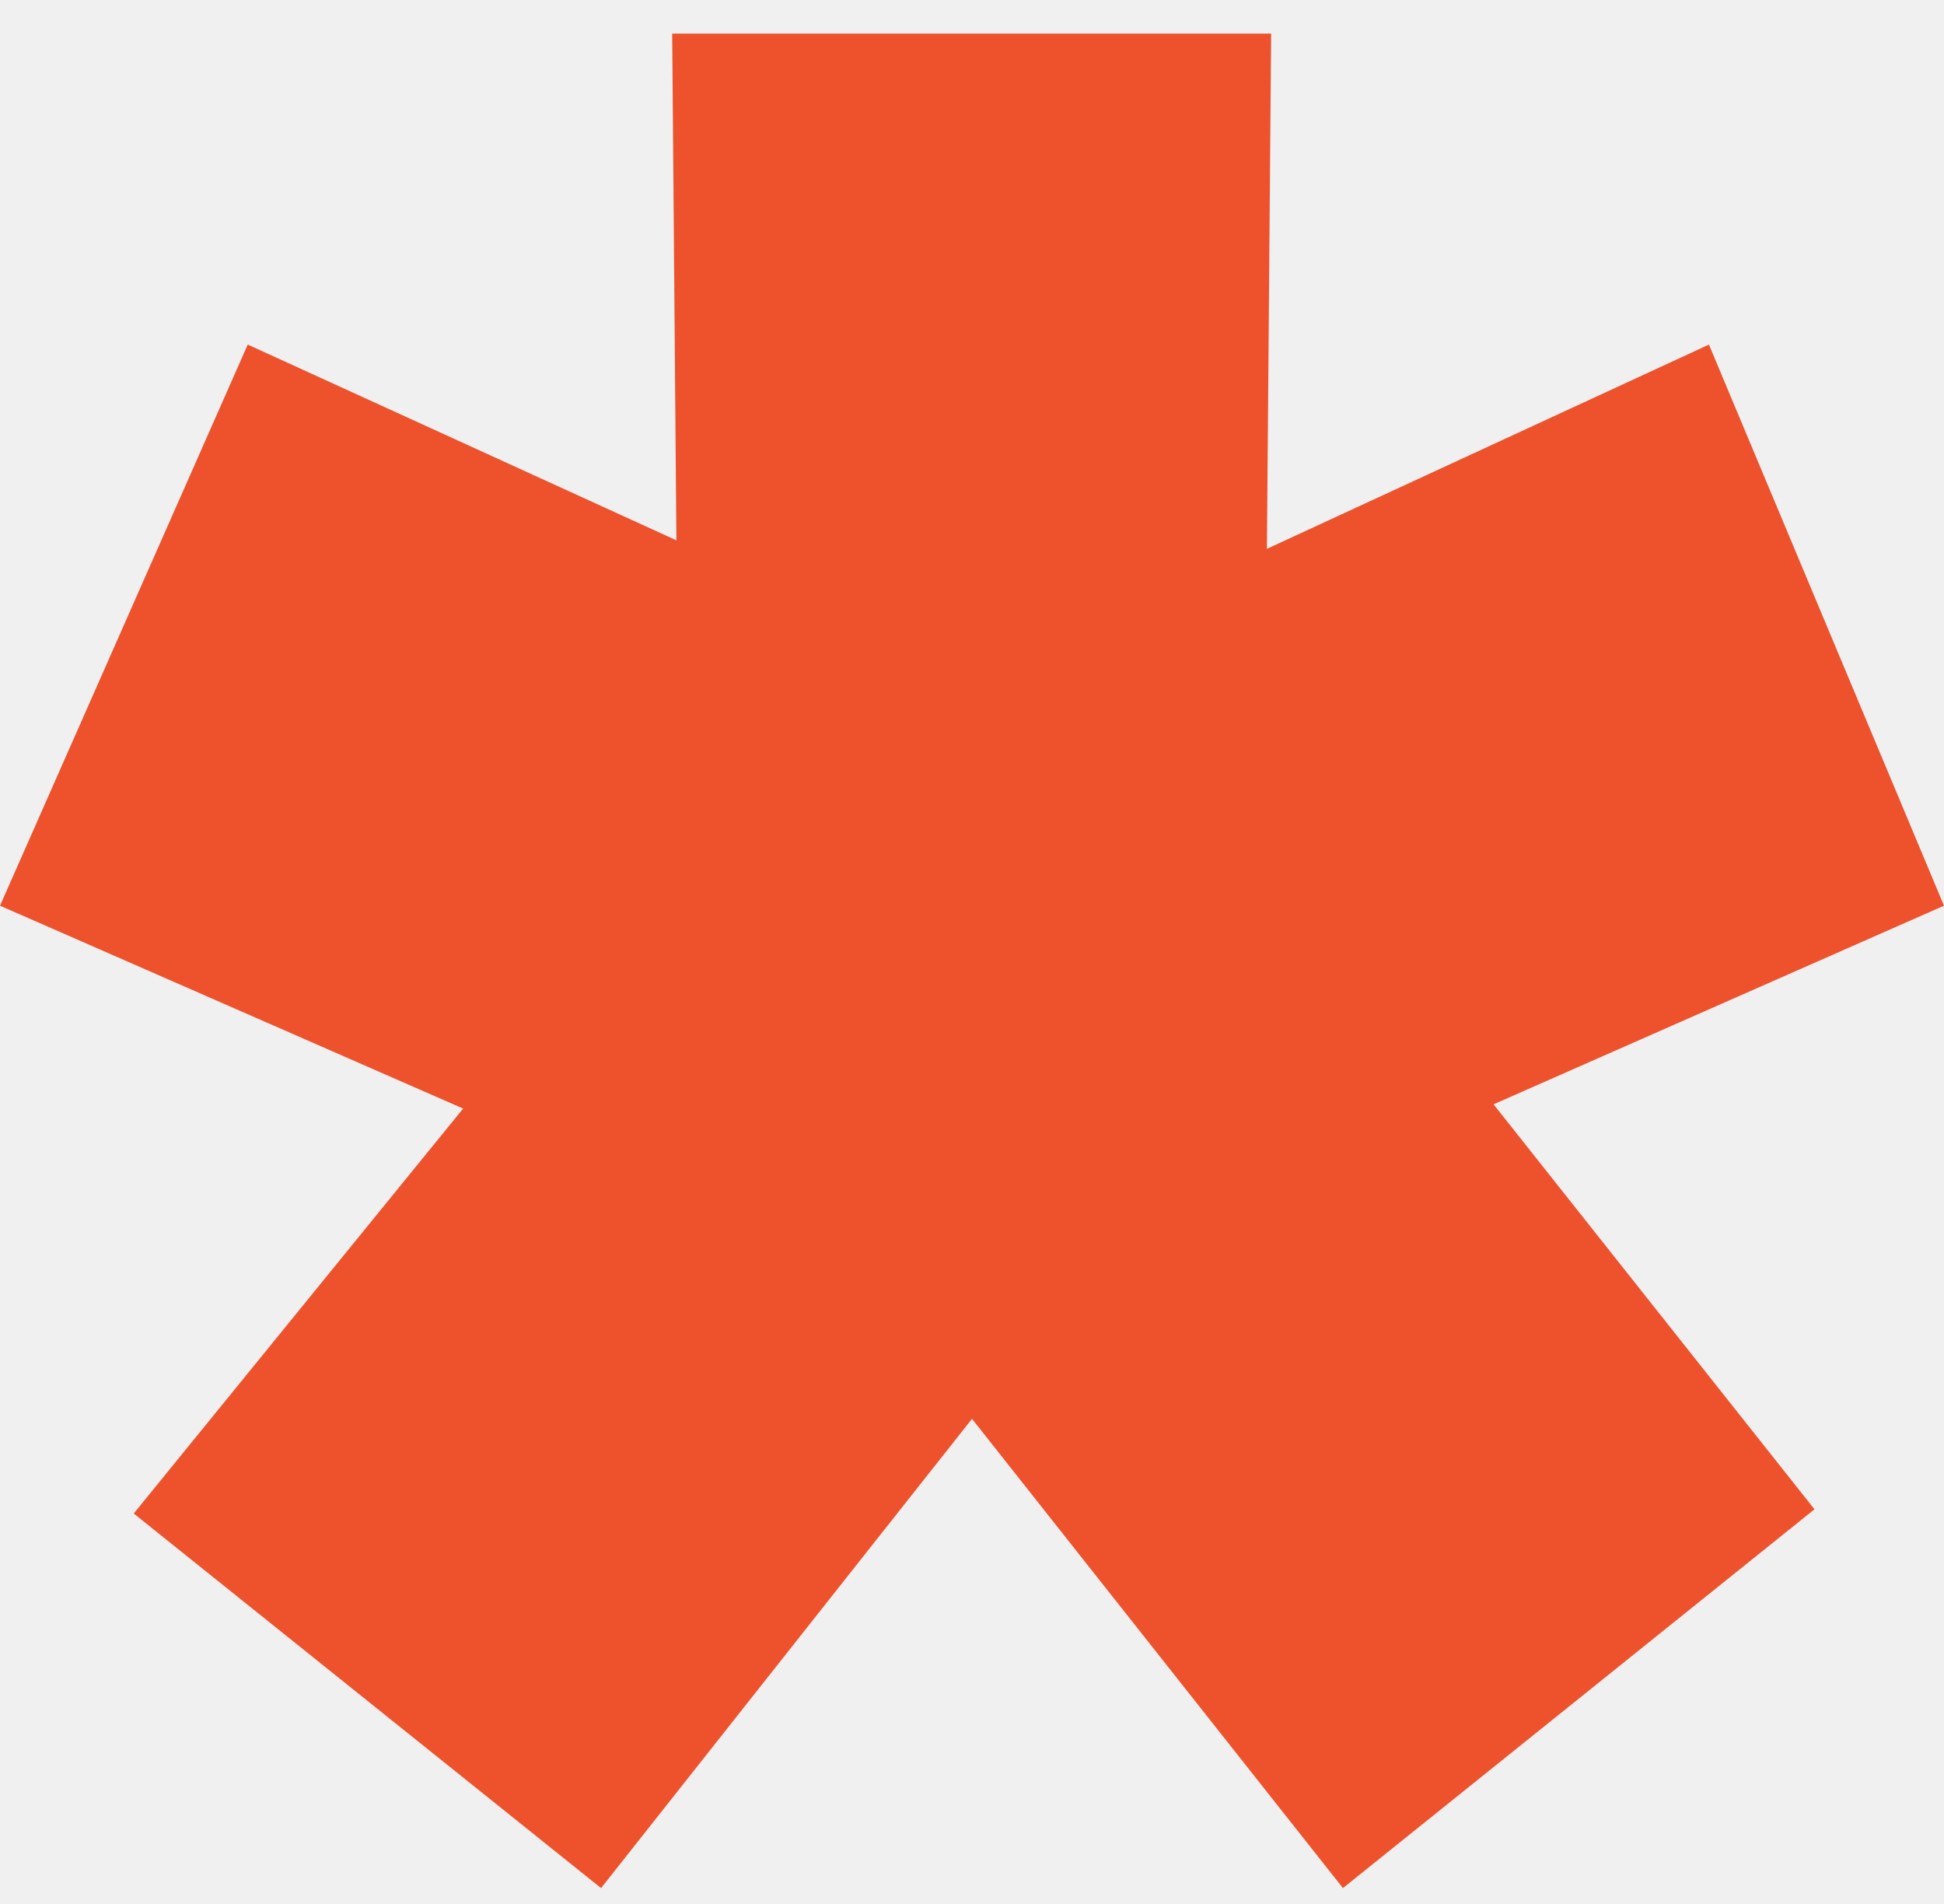
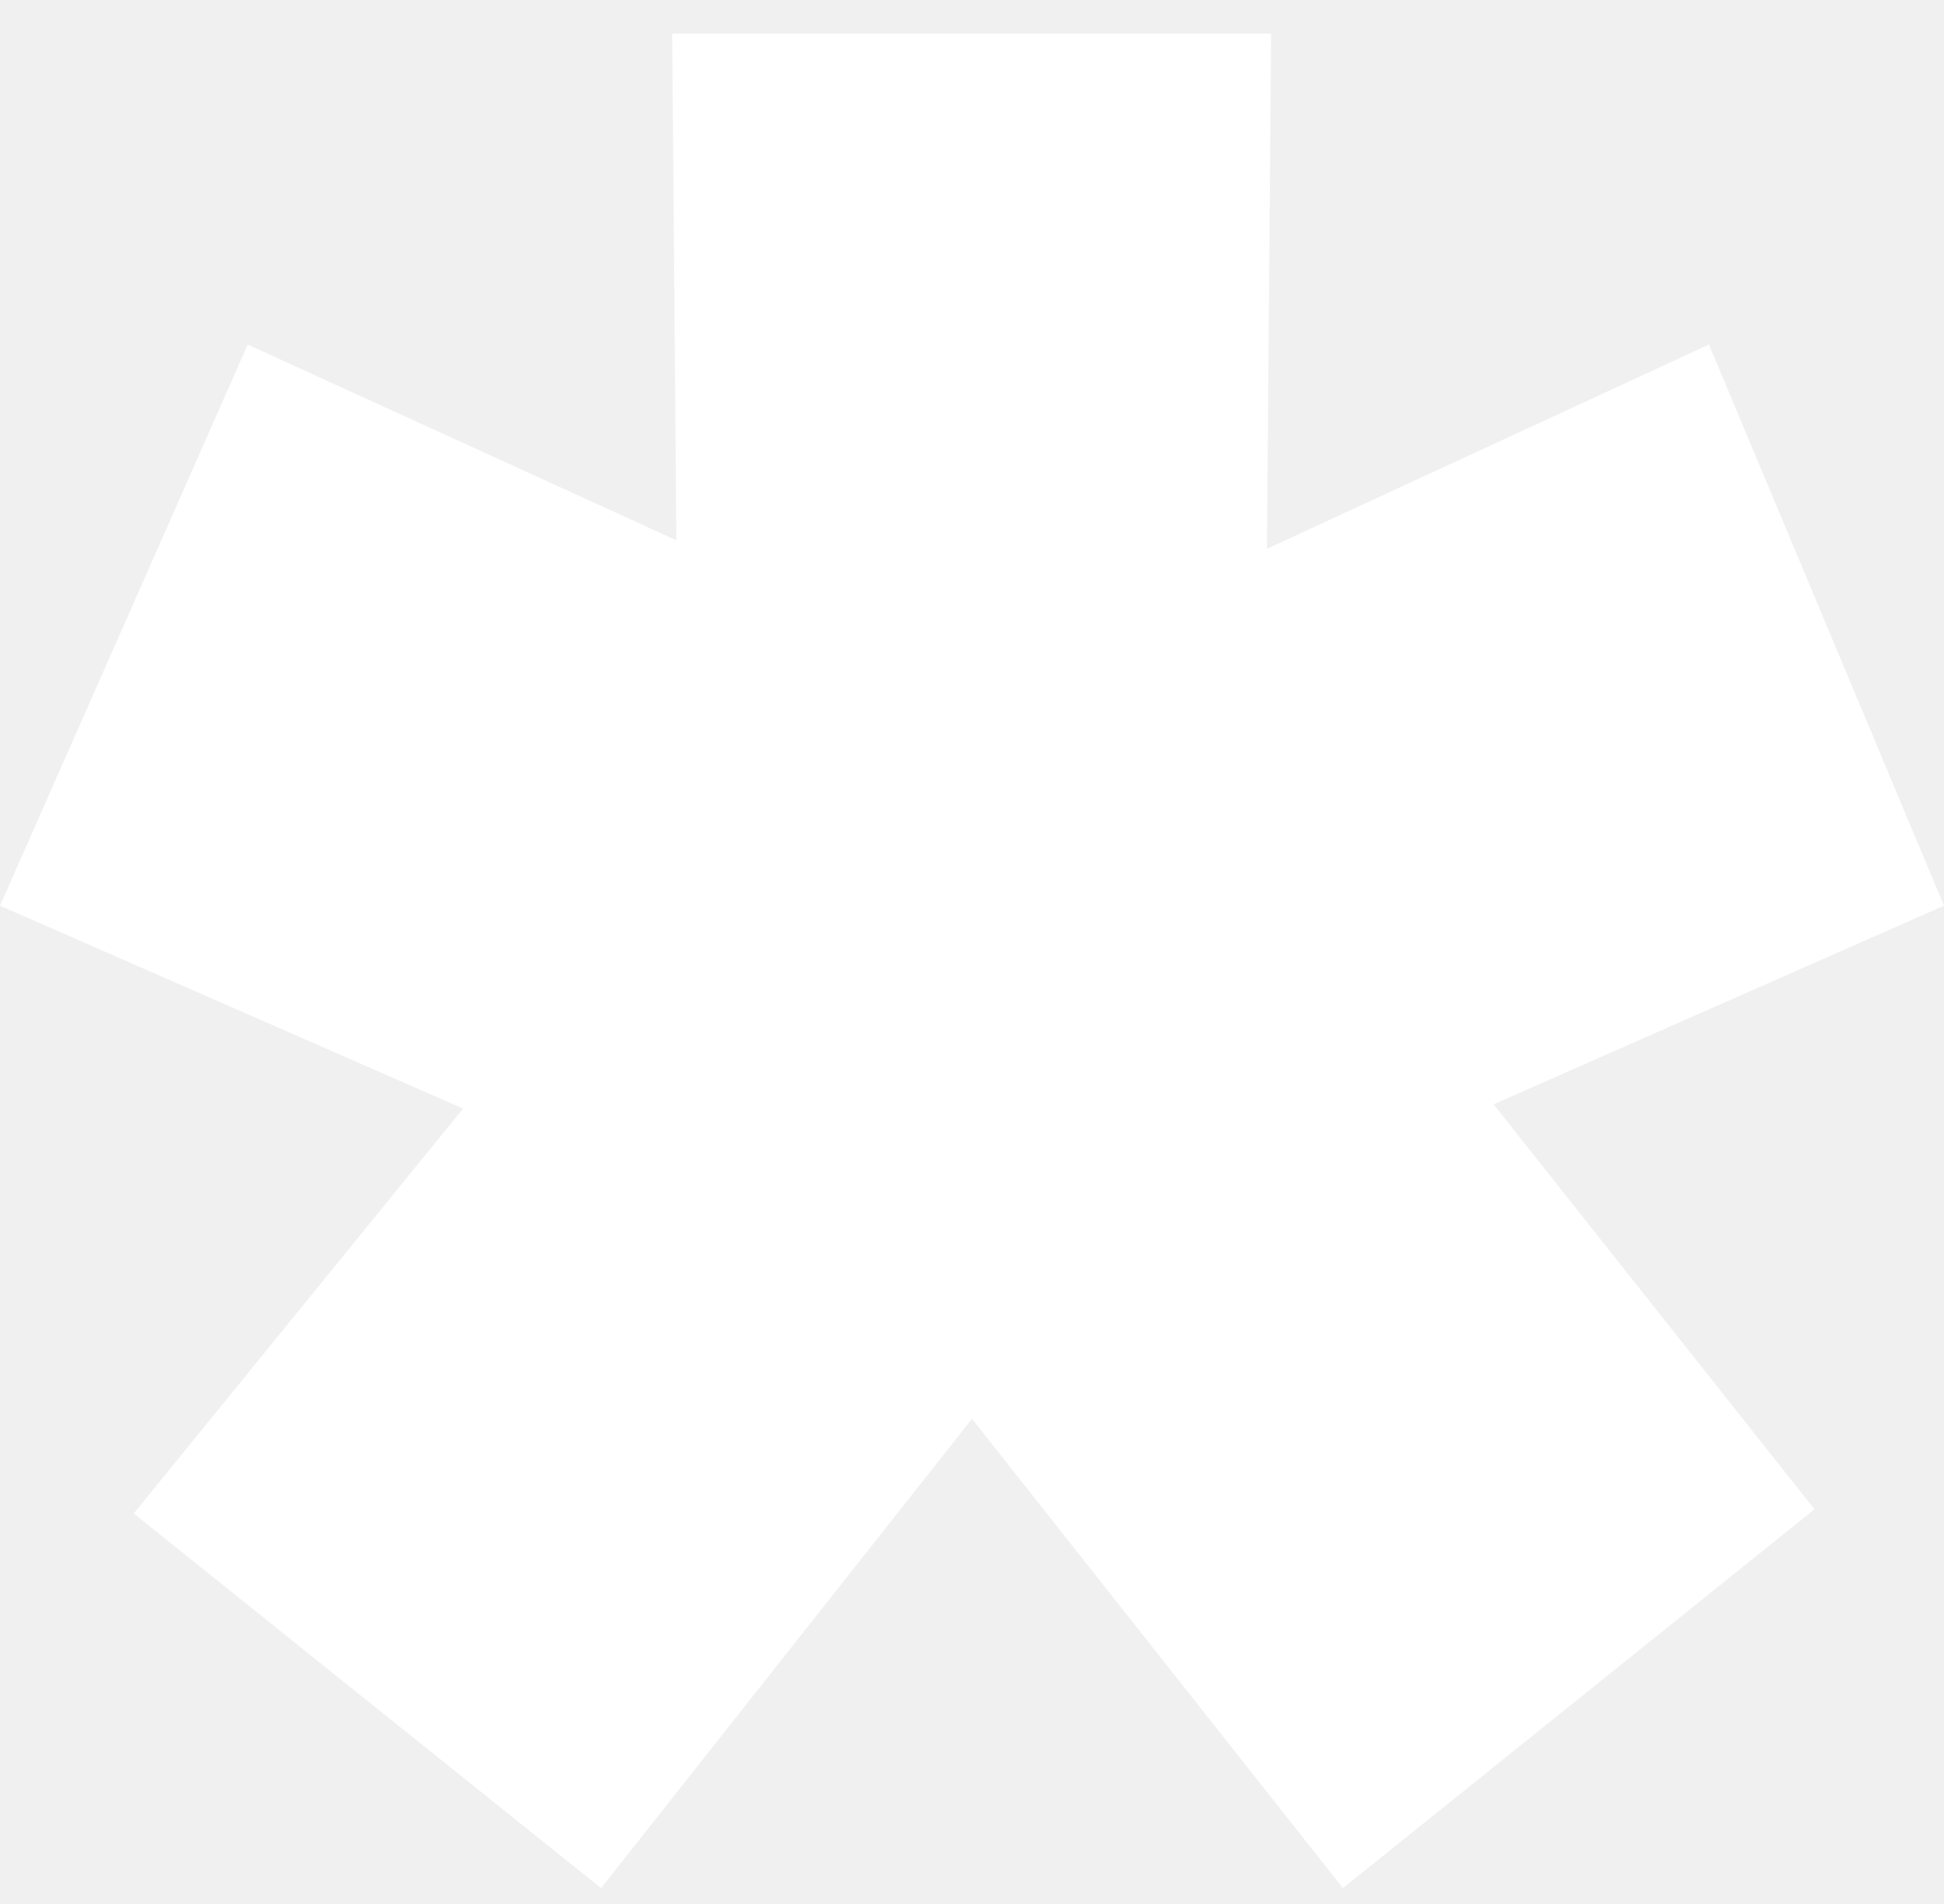
<svg xmlns="http://www.w3.org/2000/svg" width="48" height="47" viewBox="0 0 48 47" fill="none">
-   <path d="M31.282 13.548L42.196 8.506L48 22.358L36.878 27.261L44.802 37.258L33.159 46.609L24 35.025L14.841 46.609L3.302 37.362L11.435 27.366L0 22.358L6.117 8.506L16.701 13.338L16.597 0.829H31.386L31.282 13.548Z" fill="#ED522D" />
+   <path d="M31.282 13.548L42.196 8.506L48 22.358L36.878 27.261L44.802 37.258L33.159 46.609L24 35.025L14.841 46.609L3.302 37.362L11.435 27.366L0 22.358L6.117 8.506L16.701 13.338L16.597 0.829H31.386L31.282 13.548Z" fill="#fff" />
</svg>
